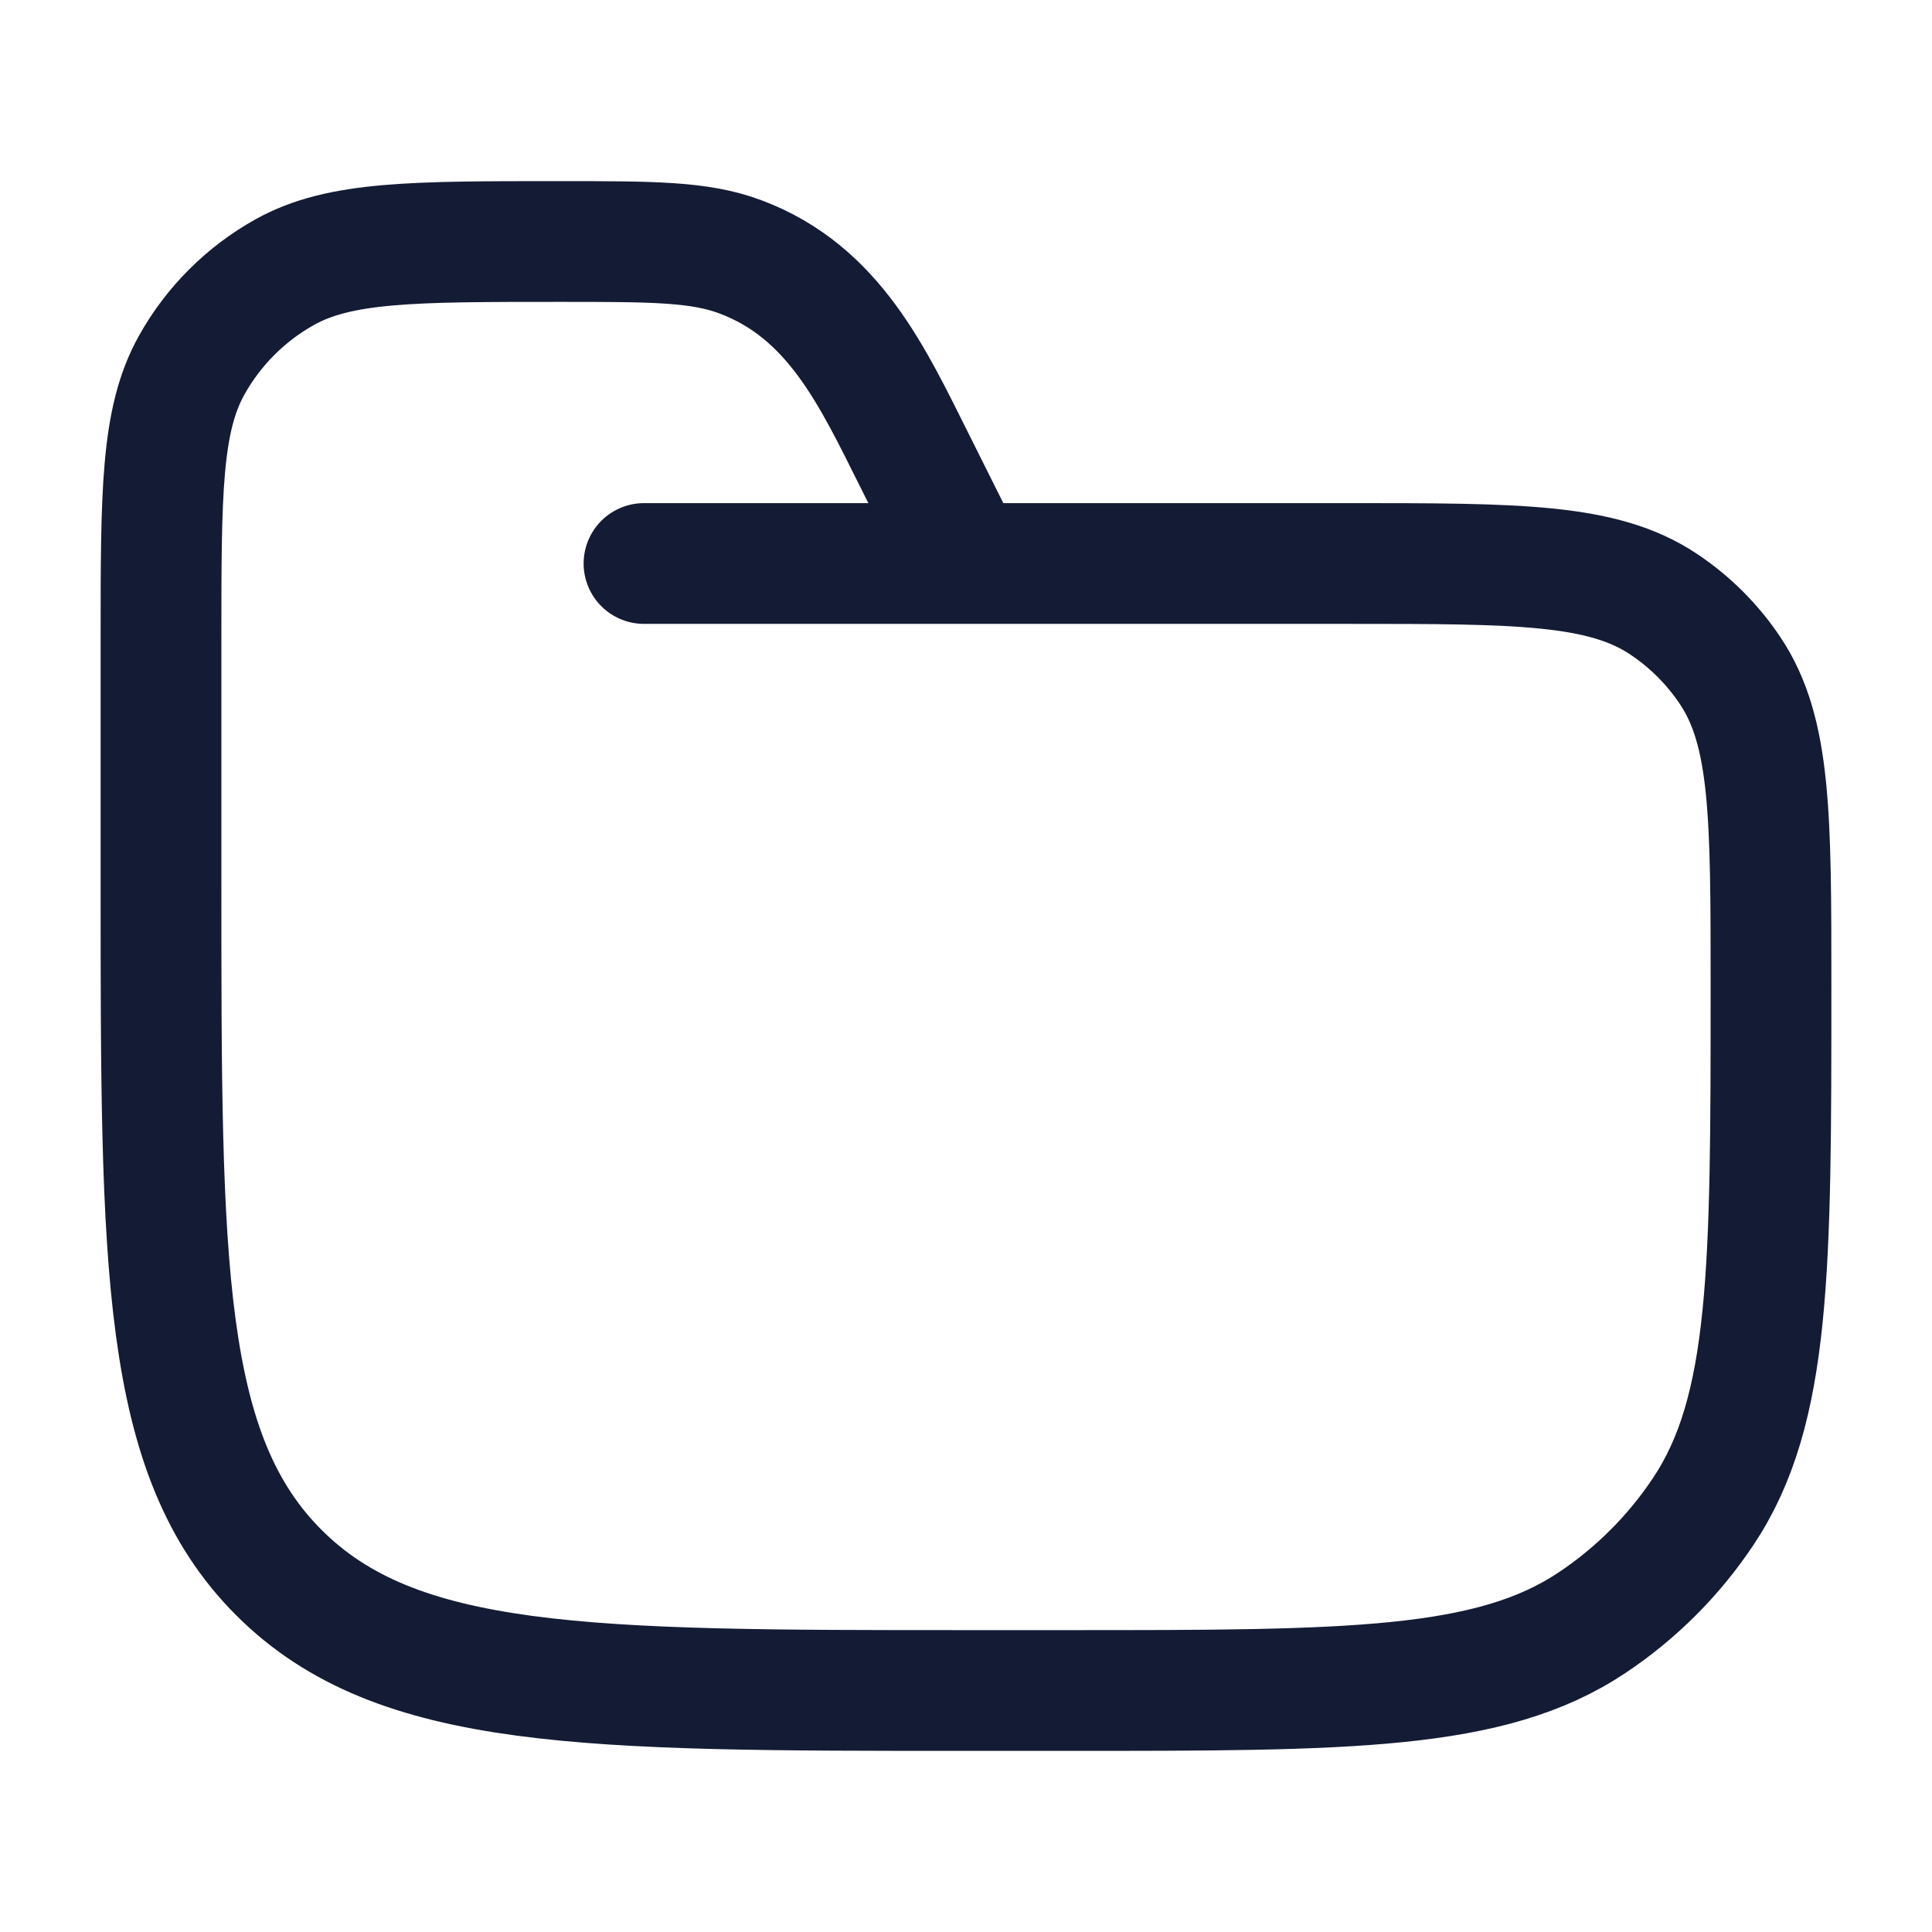
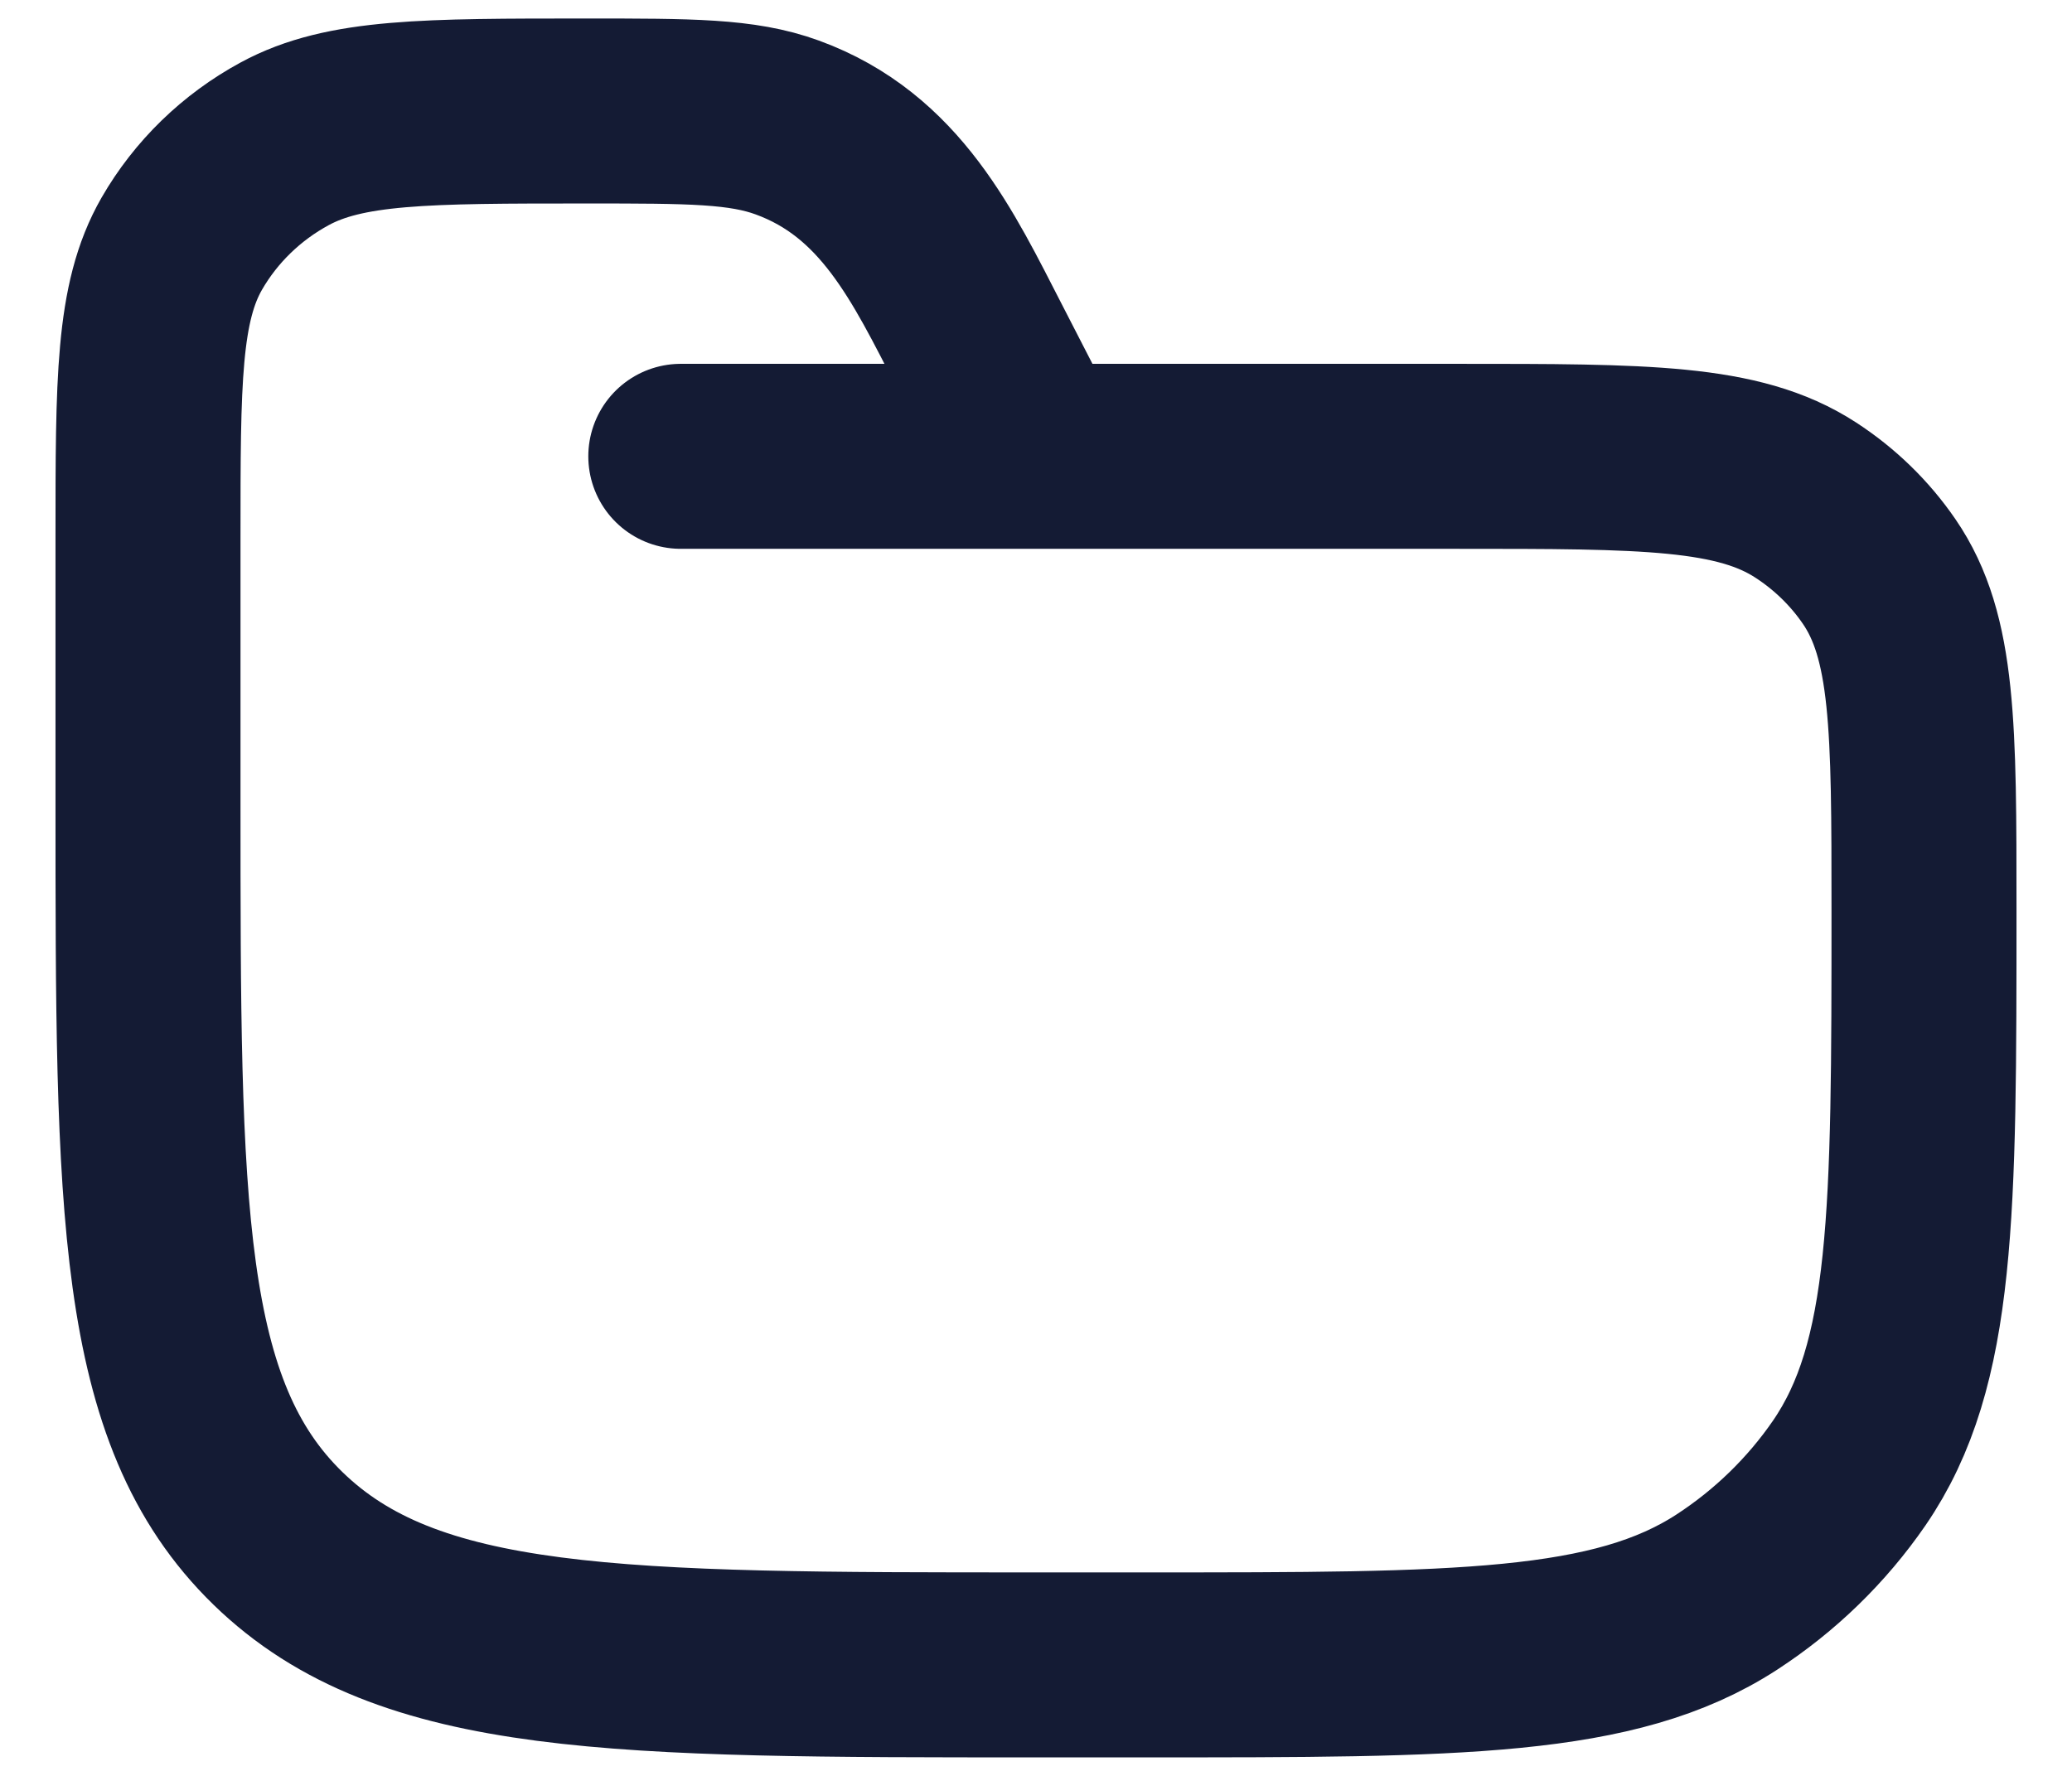
- <svg xmlns="http://www.w3.org/2000/svg" viewBox="0 0 24 24" width="32" height="32" color="#141b34" fill="none">
-   <path d="M8 7H16.75C18.857 7 19.91 7 20.667 7.506C20.994 7.724 21.276 8.006 21.494 8.333C22 9.09 22 10.143 22 12.25C22 15.761 22 17.517 21.157 18.778C20.793 19.324 20.324 19.793 19.778 20.157C18.517 21 16.761 21 13.25 21H12C7.286 21 4.929 21 3.464 19.535C2 18.071 2 15.714 2 11V7.944C2 6.128 2 5.22 2.38 4.538C2.651 4.052 3.052 3.651 3.538 3.38C4.22 3 5.128 3 6.944 3C8.108 3 8.69 3 9.199 3.191C10.362 3.627 10.842 4.684 11.367 5.733L12 7" stroke="#141b34" stroke-width="1.5" stroke-linecap="round" />
+ <svg xmlns="http://www.w3.org/2000/svg" width="28" height="24" viewBox="0 0 28 24" fill="none">
+   <path d="M9.2 6.167H19.7C22.228 6.167 23.492 6.167 24.4 6.757C24.793 7.012 25.131 7.34 25.393 7.722C26 8.605 26 9.834 26 12.292C26 16.388 26 18.436 24.989 19.908C24.551 20.544 23.989 21.091 23.334 21.517C21.82 22.5 19.713 22.5 15.5 22.5H14C8.343 22.5 5.515 22.5 3.757 20.791C2 19.083 2 16.333 2 10.833V7.268C2 5.149 2 4.089 2.456 3.294C2.782 2.728 3.263 2.26 3.846 1.944C4.663 1.5 5.753 1.5 7.933 1.5C9.33 1.5 10.028 1.5 10.639 1.723C12.035 2.232 12.61 3.464 13.24 4.689L14 6.167" stroke="#141B34" stroke-width="2.5" stroke-linecap="round" />
</svg>
